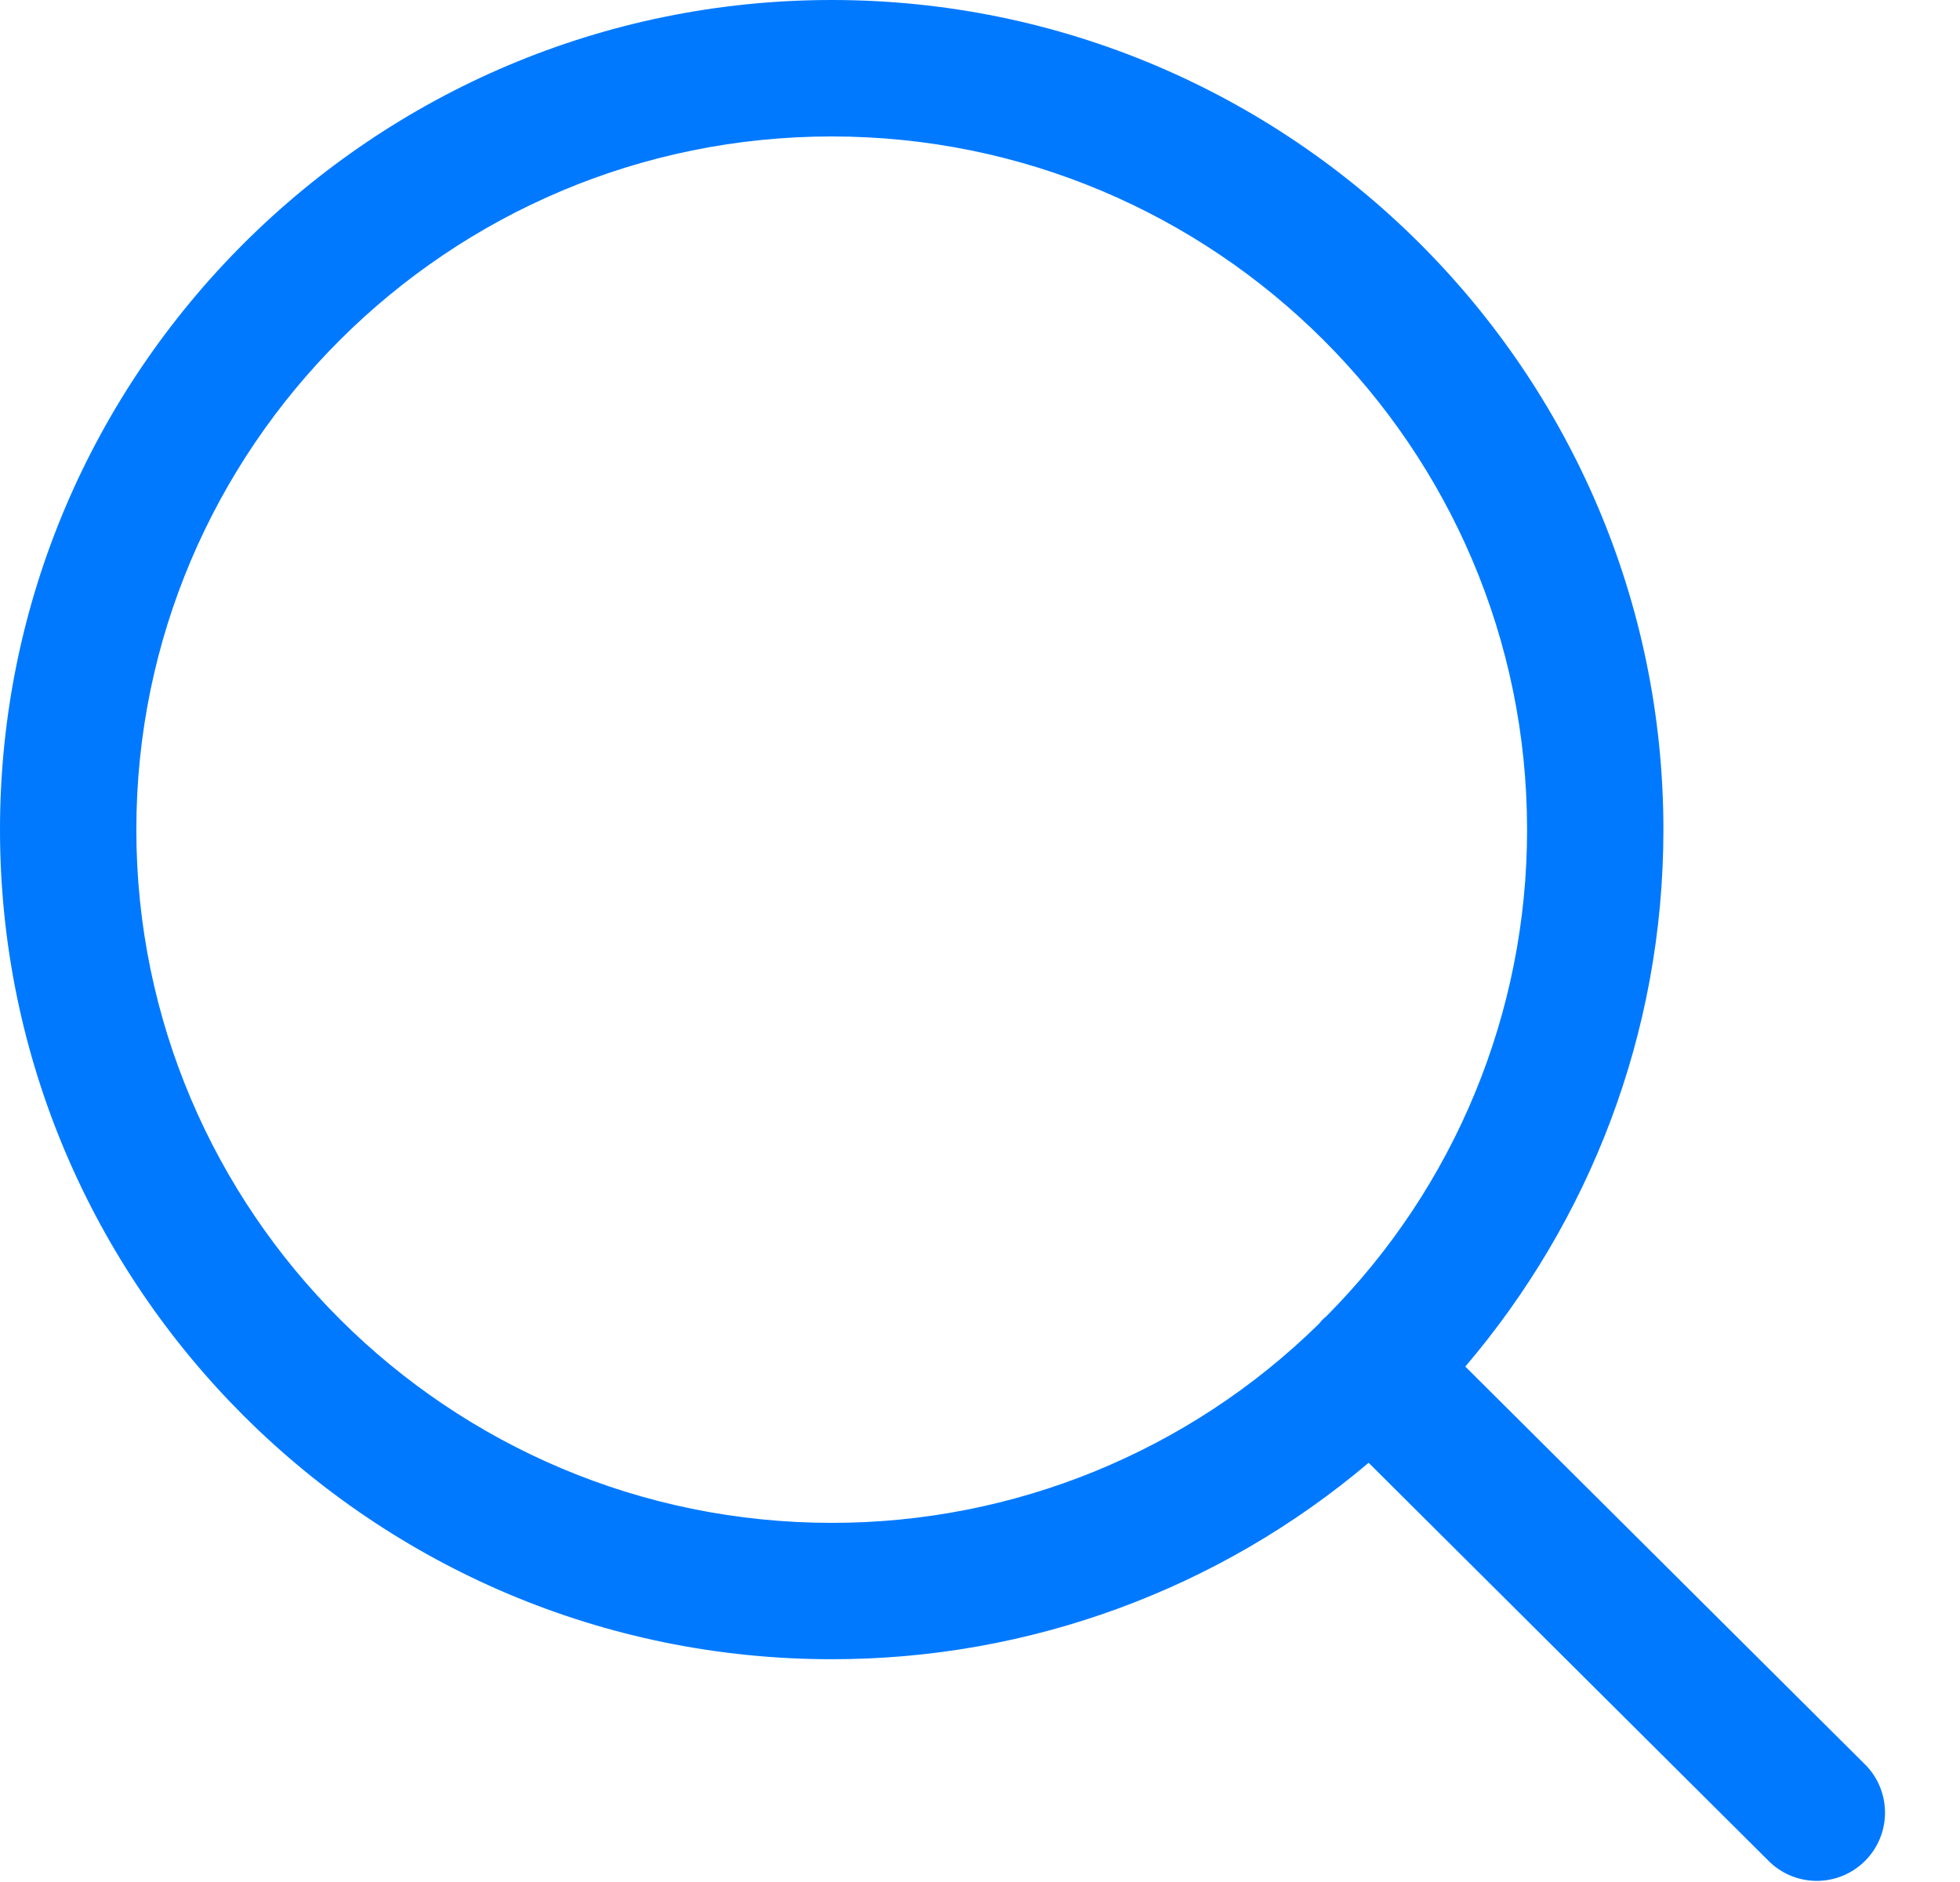
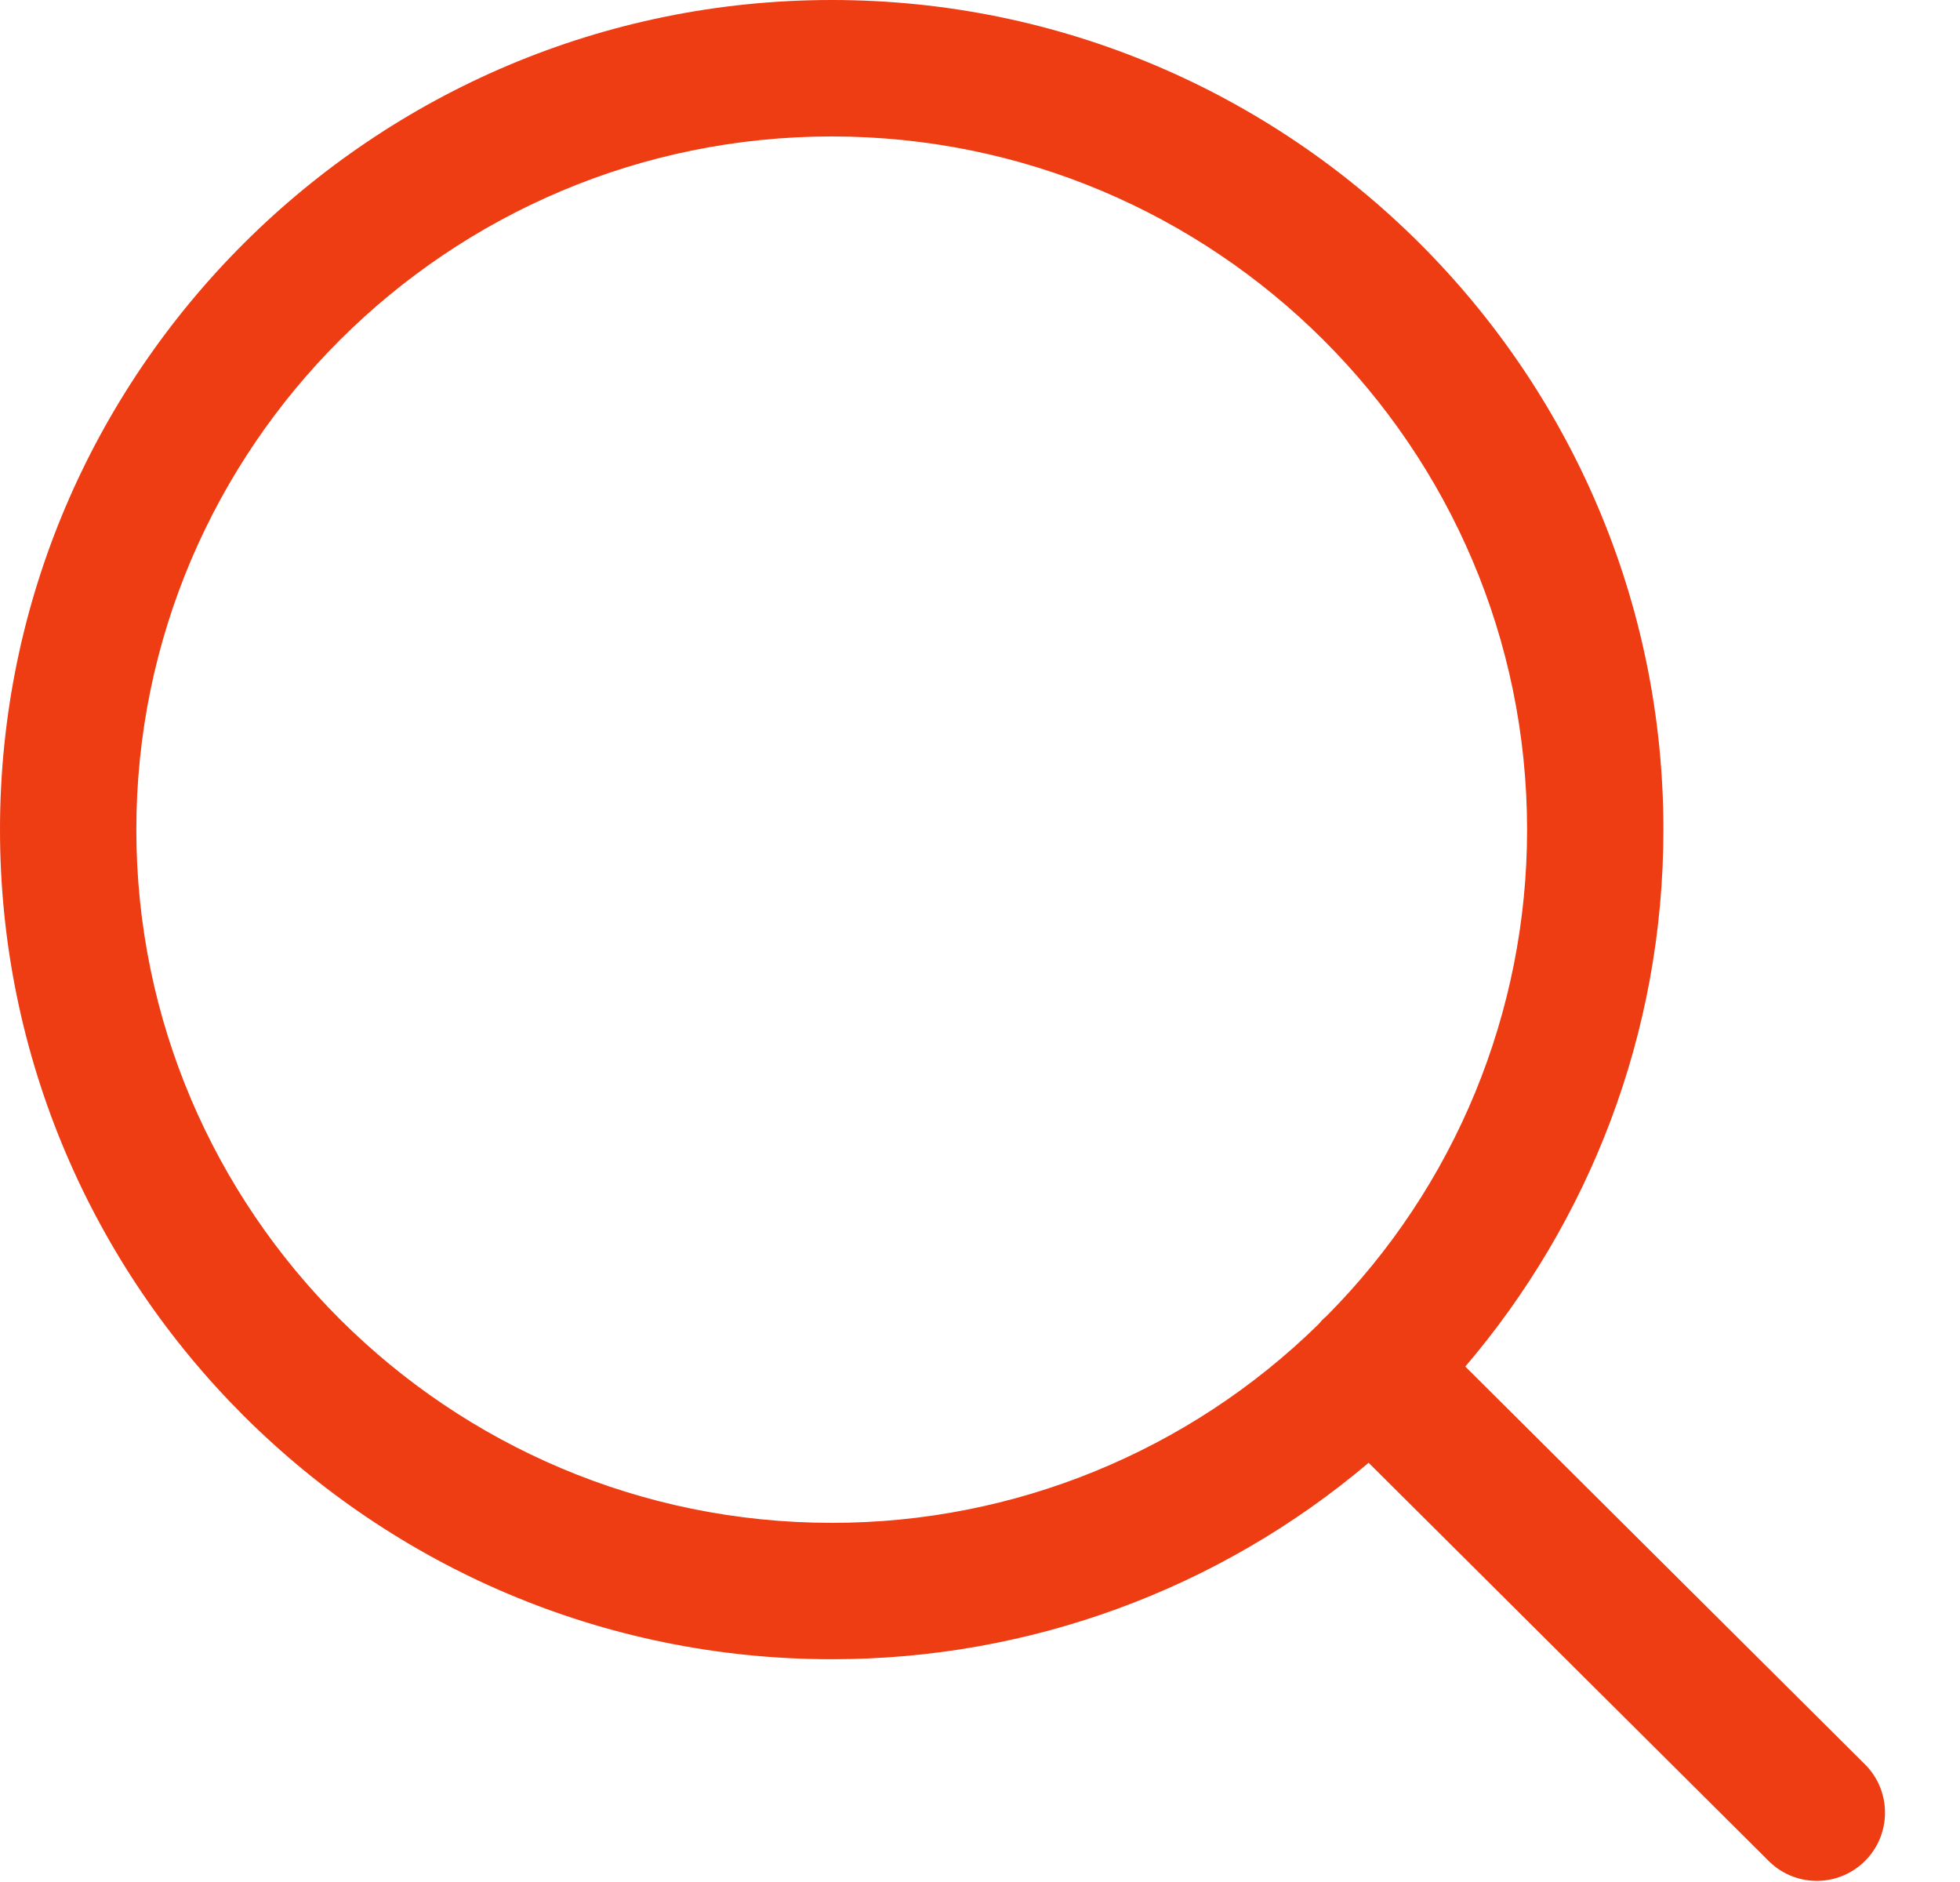
<svg xmlns="http://www.w3.org/2000/svg" height="24" width="25">
-   <path d="M10.609 0c5.85 0 10.608 4.746 10.608 10.58 0 2.609-.952 5-2.527 6.847l5.112 5.087a.87.87 0 01-1.227 1.233l-5.118-5.093a10.58 10.58 0 01-6.848 2.505C4.759 21.16 0 16.413 0 10.58 0 4.747 4.76 0 10.609 0zm0 1.74c-4.891 0-8.87 3.965-8.87 8.84 0 4.874 3.979 8.84 8.87 8.84a8.855 8.855 0 006.213-2.537l.04-.047a.881.881 0 01.058-.053 8.786 8.786 0 002.558-6.203c0-4.875-3.979-8.84-8.87-8.84z" fill="#0079ff" />
+   <path d="M10.609 0c5.85 0 10.608 4.746 10.608 10.58 0 2.609-.952 5-2.527 6.847l5.112 5.087a.87.87 0 01-1.227 1.233l-5.118-5.093a10.58 10.58 0 01-6.848 2.505C4.759 21.16 0 16.413 0 10.58 0 4.747 4.76 0 10.609 0zm0 1.74c-4.891 0-8.87 3.965-8.87 8.84 0 4.874 3.979 8.84 8.87 8.84a8.855 8.855 0 006.213-2.537l.04-.047a.881.881 0 01.058-.053 8.786 8.786 0 002.558-6.203c0-4.875-3.979-8.84-8.87-8.84z" fill="#ee3c13" />
</svg>
